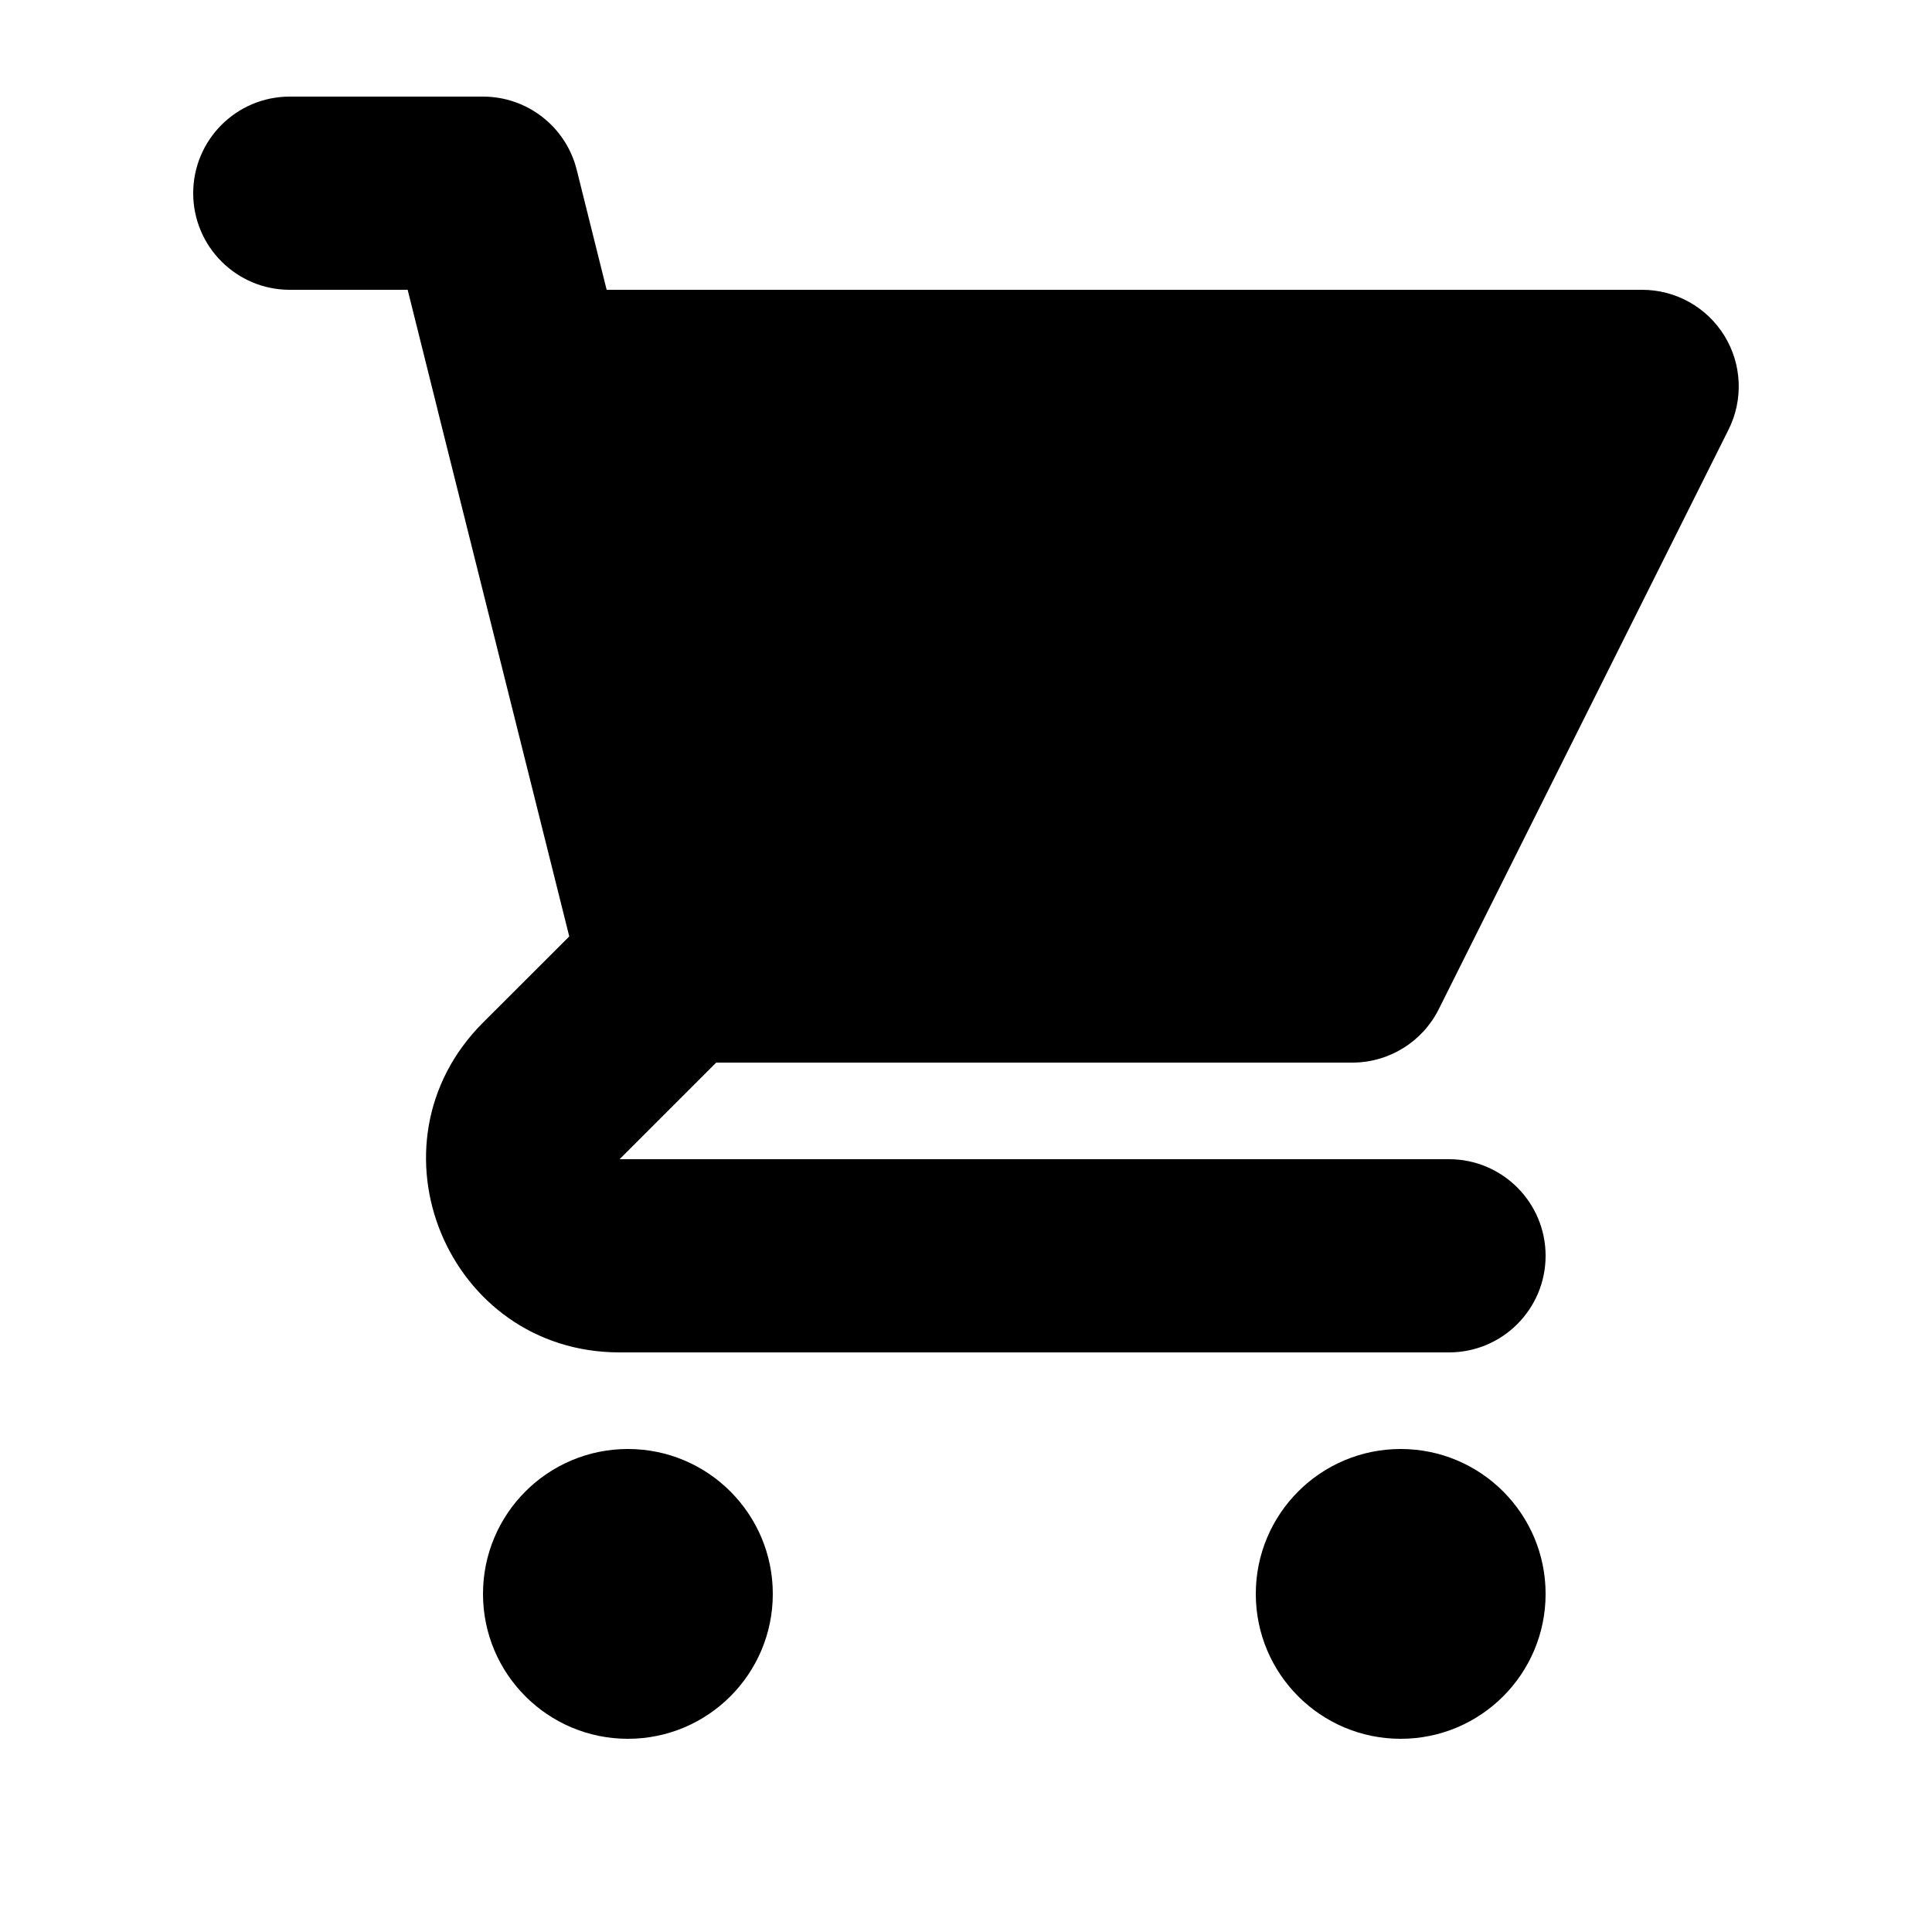
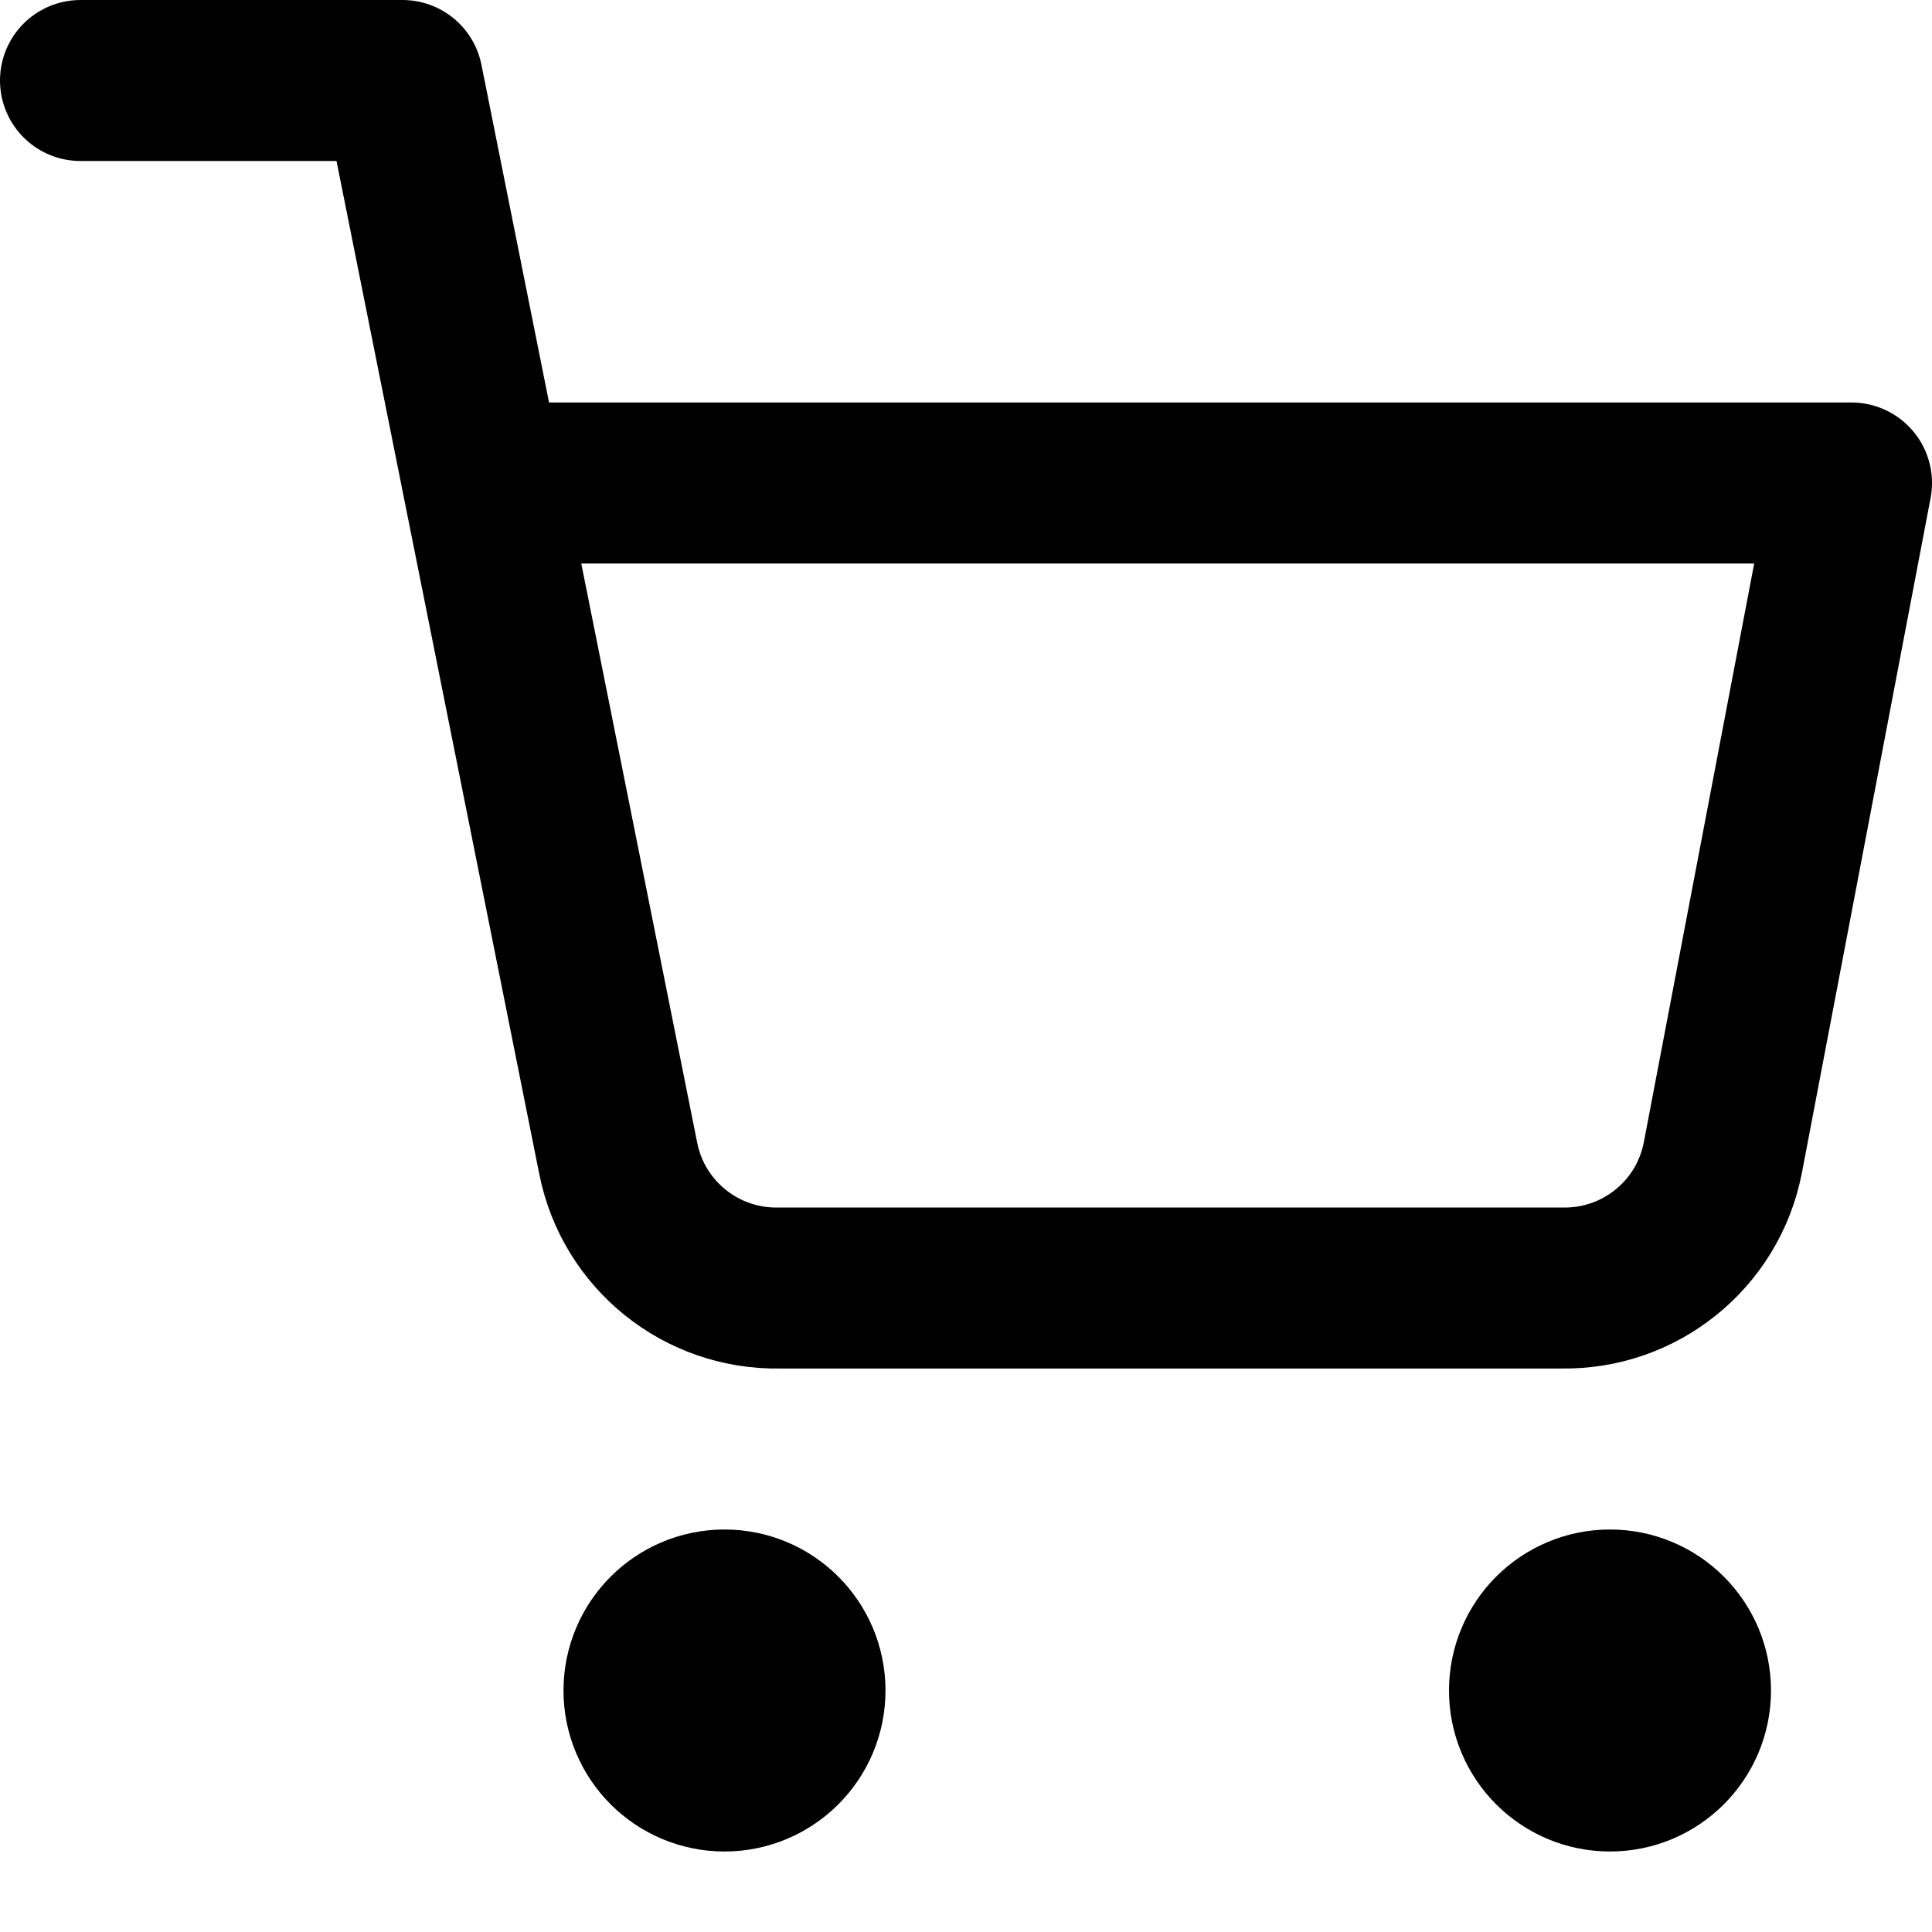
- <svg xmlns="http://www.w3.org/2000/svg" viewBox="0 0 20 20" fill="currentColor" stroke-width="1.5" stroke-linecap="round" stroke-linejoin="round">
-   <path d="M3 1a1 1 0 000 2h1.22l.305 1.222a.997.997 0 00.01.042l1.358 5.43-.893.892C3.74 11.846 4.632 14 6.414 14H15a1 1 0 000-2H6.414l1-1H14a1 1 0 00.894-.553l3-6A1 1 0 0017 3H6.28l-.31-1.243A1 1 0 005 1H3zM16 16.5a1.5 1.5 0 11-3 0 1.5 1.5 0 013 0zM6.5 18a1.5 1.5 0 100-3 1.5 1.5 0 000 3z" />
+ <svg xmlns="http://www.w3.org/2000/svg" width="20" height="20" viewBox="0 0 24 24" fill="none" stroke="currentColor" stroke-width="2" stroke-linecap="round" stroke-linejoin="round">
+   <circle cx="9" cy="21" r="1" />
+   <circle cx="20" cy="21" r="1" />
+   <path d="M1 1h4l2.68 13.39a2 2 0 0 0 2 1.61h9.72a2 2 0 0 0 2-1.61L23 6H6" />
</svg>
